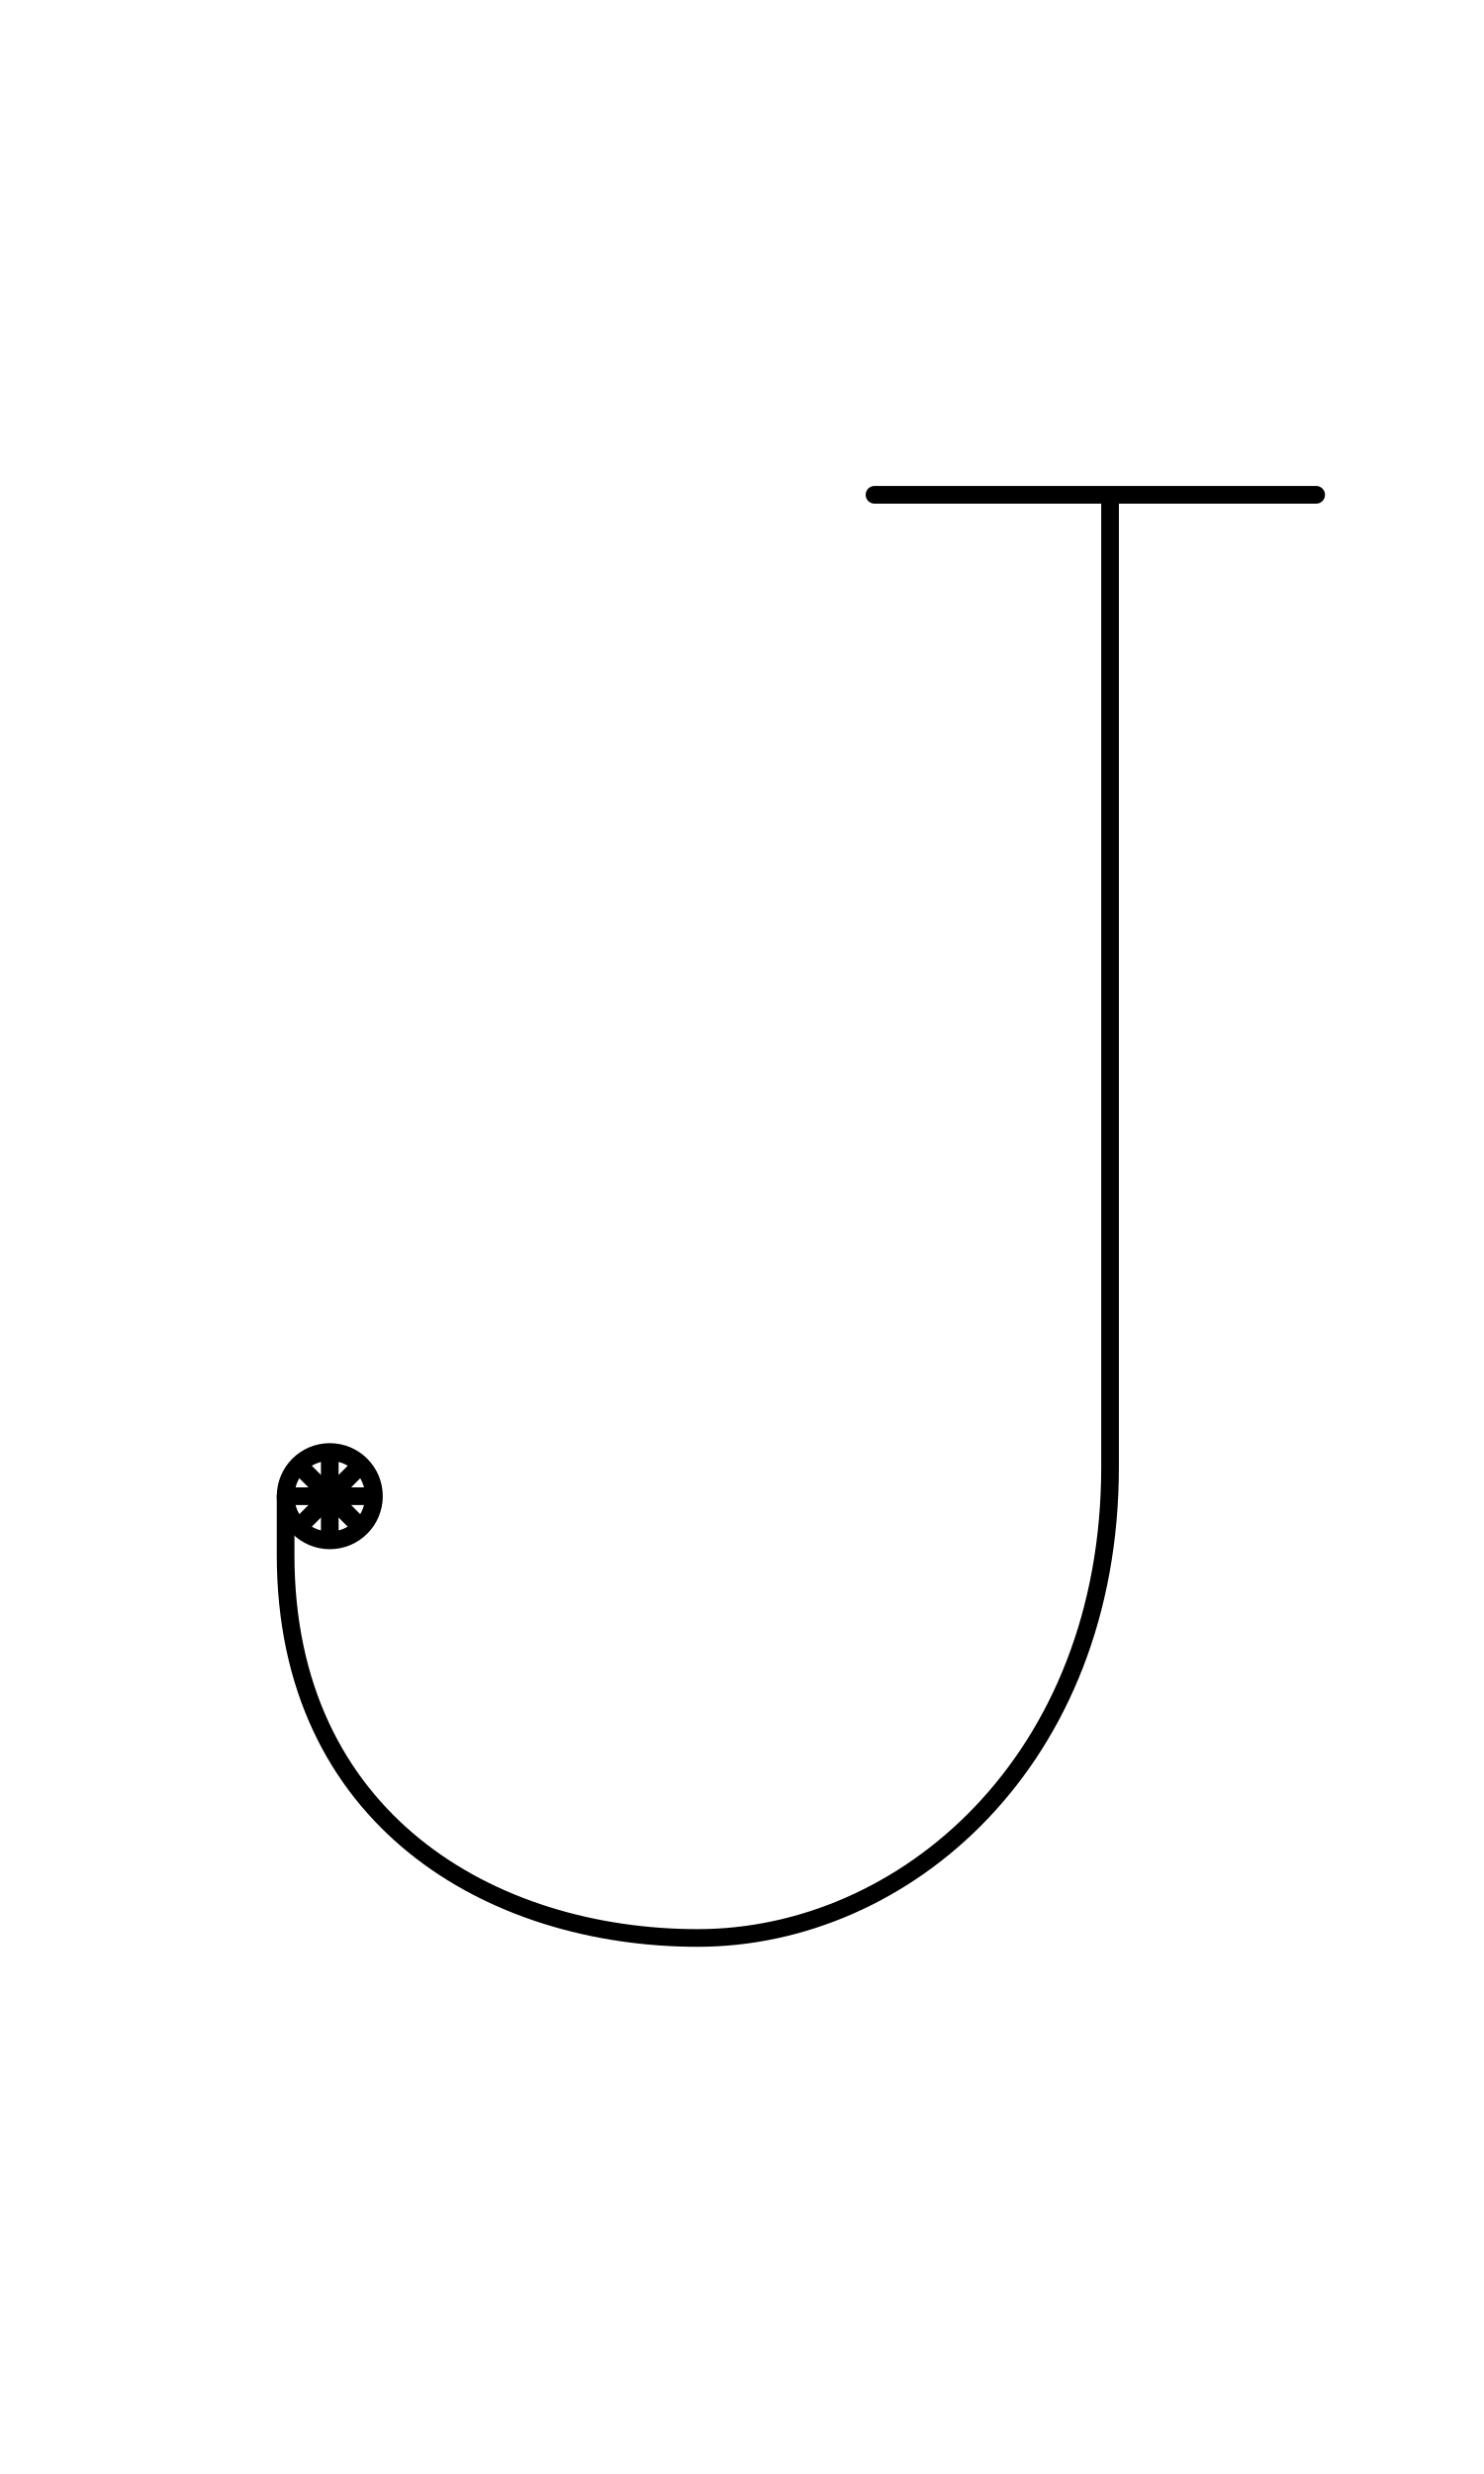
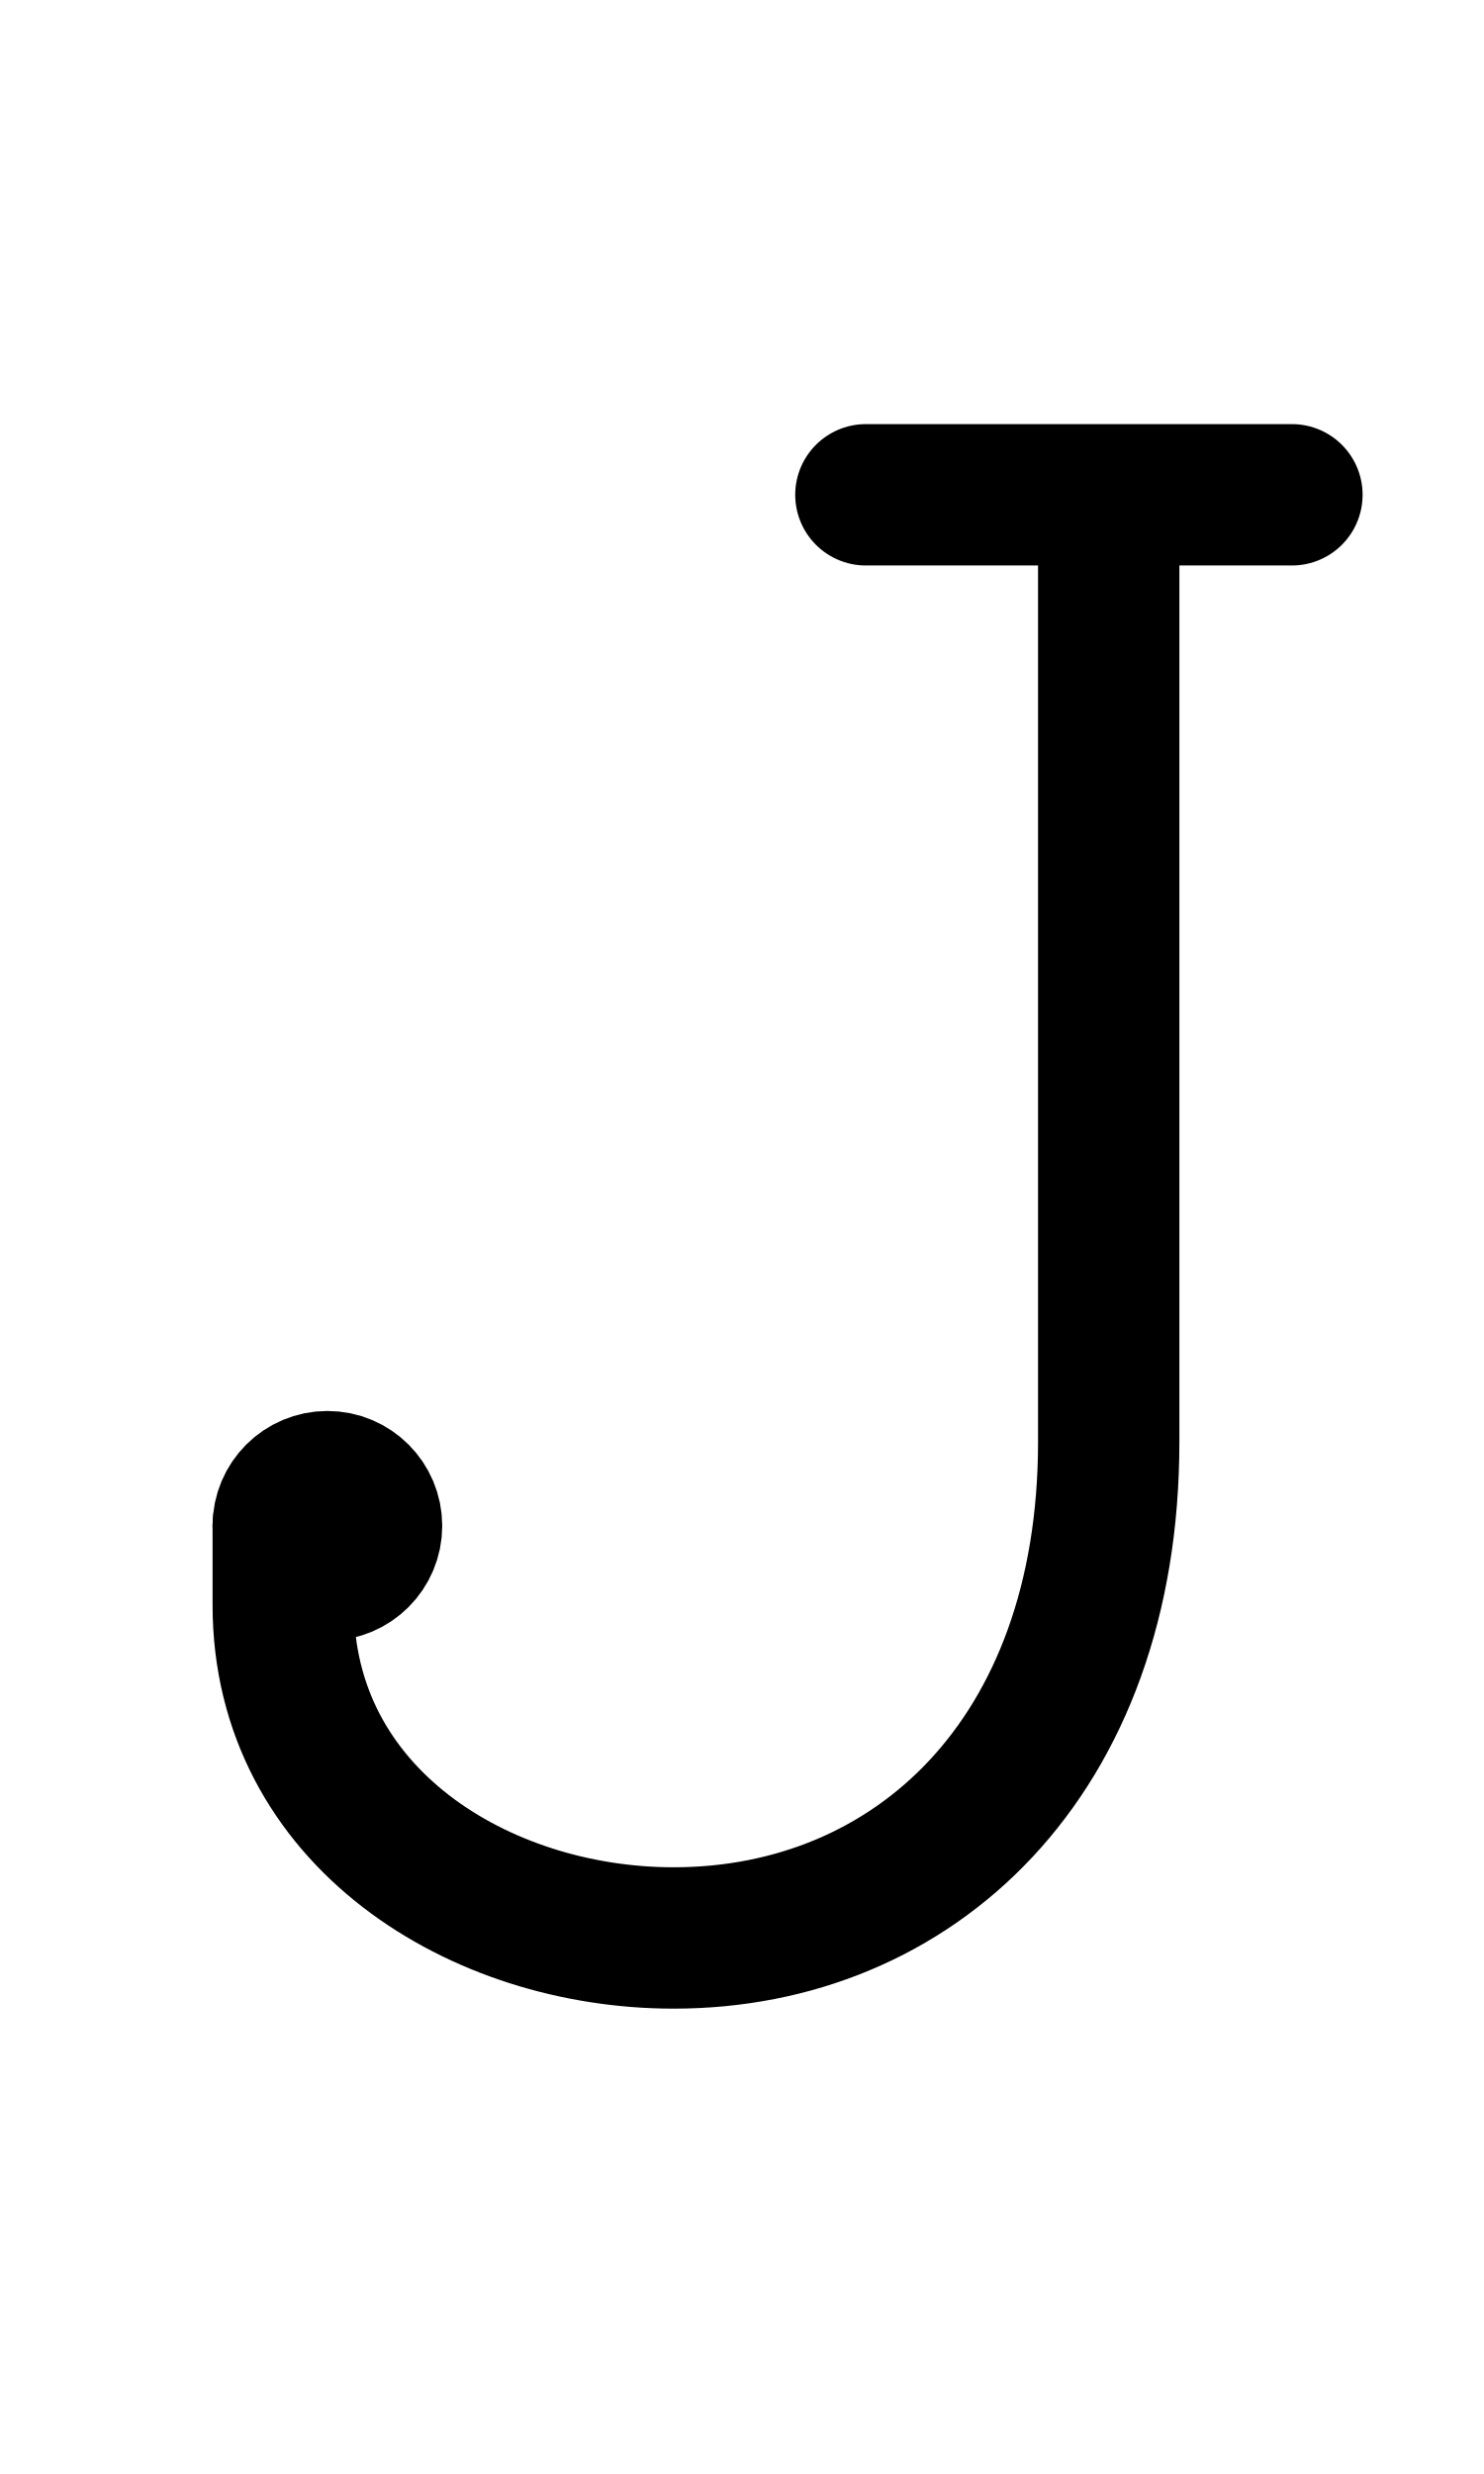
<svg xmlns="http://www.w3.org/2000/svg" width="1008" height="1680" viewBox="0 0 63 105" version="1.1" id="svg5" xml:space="preserve">
  <defs id="defs2" />
-   <g id="layer3" style="display:inline;opacity:0.5;stroke-width:3.6;stroke-dasharray:none" transform="matrix(0.8333333,0,0,0.8333333,-157.9762,-173.0963)" />
+   <g id="layer3" style="display:none;opacity:0.5;stroke-width:3.6;stroke-dasharray:none" transform="matrix(0.8333333,0,0,0.8333333,-157.9762,-173.0963)" />
  <g id="layer2" style="display:inline" />
  <g id="layer1" style="display:inline">
-     <path style="display:inline;fill:none;stroke:#000000;stroke-width:0.75;stroke-linecap:round;stroke-linejoin:round;stroke-dasharray:none" d="m 37.125,21 h 18.75" id="path28" />
-     <path style="display:inline;fill:none;stroke:#000000;stroke-width:0.75;stroke-linecap:round;stroke-linejoin:round;stroke-dasharray:none" d="M 47.125,21.125 V 62.25 C 47.125,74.75 38.375,82.25 29.625,82.25 20.875,82.25 12.125,77.25 12.125,66 V 63.5" id="path29" />
-     <circle style="display:inline;fill:none;fill-opacity:1;stroke:#000000;stroke-width:0.75;stroke-linecap:round;stroke-linejoin:round;stroke-dasharray:none;stroke-opacity:1" id="circle19-6" cx="14" cy="63.5" r="1.875" />
-     <path style="display:inline;fill:none;stroke:#000000;stroke-width:0.75;stroke-linecap:round;stroke-linejoin:round;stroke-miterlimit:2.613;stroke-dasharray:none" d="m 12.25,63.5 h 3.5" id="path8838" />
-     <path style="display:inline;fill:none;stroke:#000000;stroke-width:0.75;stroke-linecap:round;stroke-linejoin:round;stroke-miterlimit:2.613;stroke-dasharray:none" d="m 12.763,64.738 2.475,-2.475" id="path7537" />
-     <path style="display:inline;fill:none;stroke:#000000;stroke-width:0.75;stroke-linecap:round;stroke-linejoin:round;stroke-miterlimit:2.613;stroke-dasharray:none" d="m 14,65.25 -2e-6,-3.5" id="path7539" />
-     <path style="display:inline;fill:none;stroke:#000000;stroke-width:0.75;stroke-linecap:round;stroke-linejoin:round;stroke-miterlimit:2.613;stroke-dasharray:none" d="m 15.237,64.738 -2.475,-2.475" id="path7541" />
+     <path style="display:inline;fill:none;stroke:#000000;stroke-width:6;stroke-linecap:round;stroke-linejoin:round;stroke-dasharray:none" d="M 36.759,21 H 54.846" id="path28" />
+     <path style="display:inline;fill:none;stroke:#000000;stroke-width:6;stroke-linecap:round;stroke-linejoin:round;stroke-dasharray:none" d="M 47.068,21.128 V 61.194 C 47.068,74.637 38.76,82.25 28.596,82.25 20.376,82.25 12.024,77.13 12.024,68.116 V 64.758" id="path29" />
+     <circle style="display:inline;fill:none;fill-opacity:1;stroke:#000000;stroke-width:6;stroke-linecap:round;stroke-linejoin:round;stroke-dasharray:none;stroke-opacity:1" id="circle19-6" cx="13.899" cy="64.758" r="1.875" />
+     <path style="display:inline;fill:none;stroke:#000000;stroke-width:6;stroke-linecap:round;stroke-linejoin:round;stroke-miterlimit:2.613;stroke-dasharray:none" d="m 12.149,64.758 h 3.5" id="path8838" />
+     <path style="display:inline;fill:none;stroke:#000000;stroke-width:6;stroke-linecap:round;stroke-linejoin:round;stroke-miterlimit:2.613;stroke-dasharray:none" d="m 12.661,65.996 2.475,-2.475" id="path7537" />
+     <path style="display:inline;fill:none;stroke:#000000;stroke-width:6;stroke-linecap:round;stroke-linejoin:round;stroke-miterlimit:2.613;stroke-dasharray:none" d="m 13.899,66.508 -2e-6,-3.5" id="path7539" />
+     <path style="display:inline;fill:none;stroke:#000000;stroke-width:6;stroke-linecap:round;stroke-linejoin:round;stroke-miterlimit:2.613;stroke-dasharray:none" d="M 15.136,65.996 12.661,63.521" id="path7541" />
  </g>
</svg>
